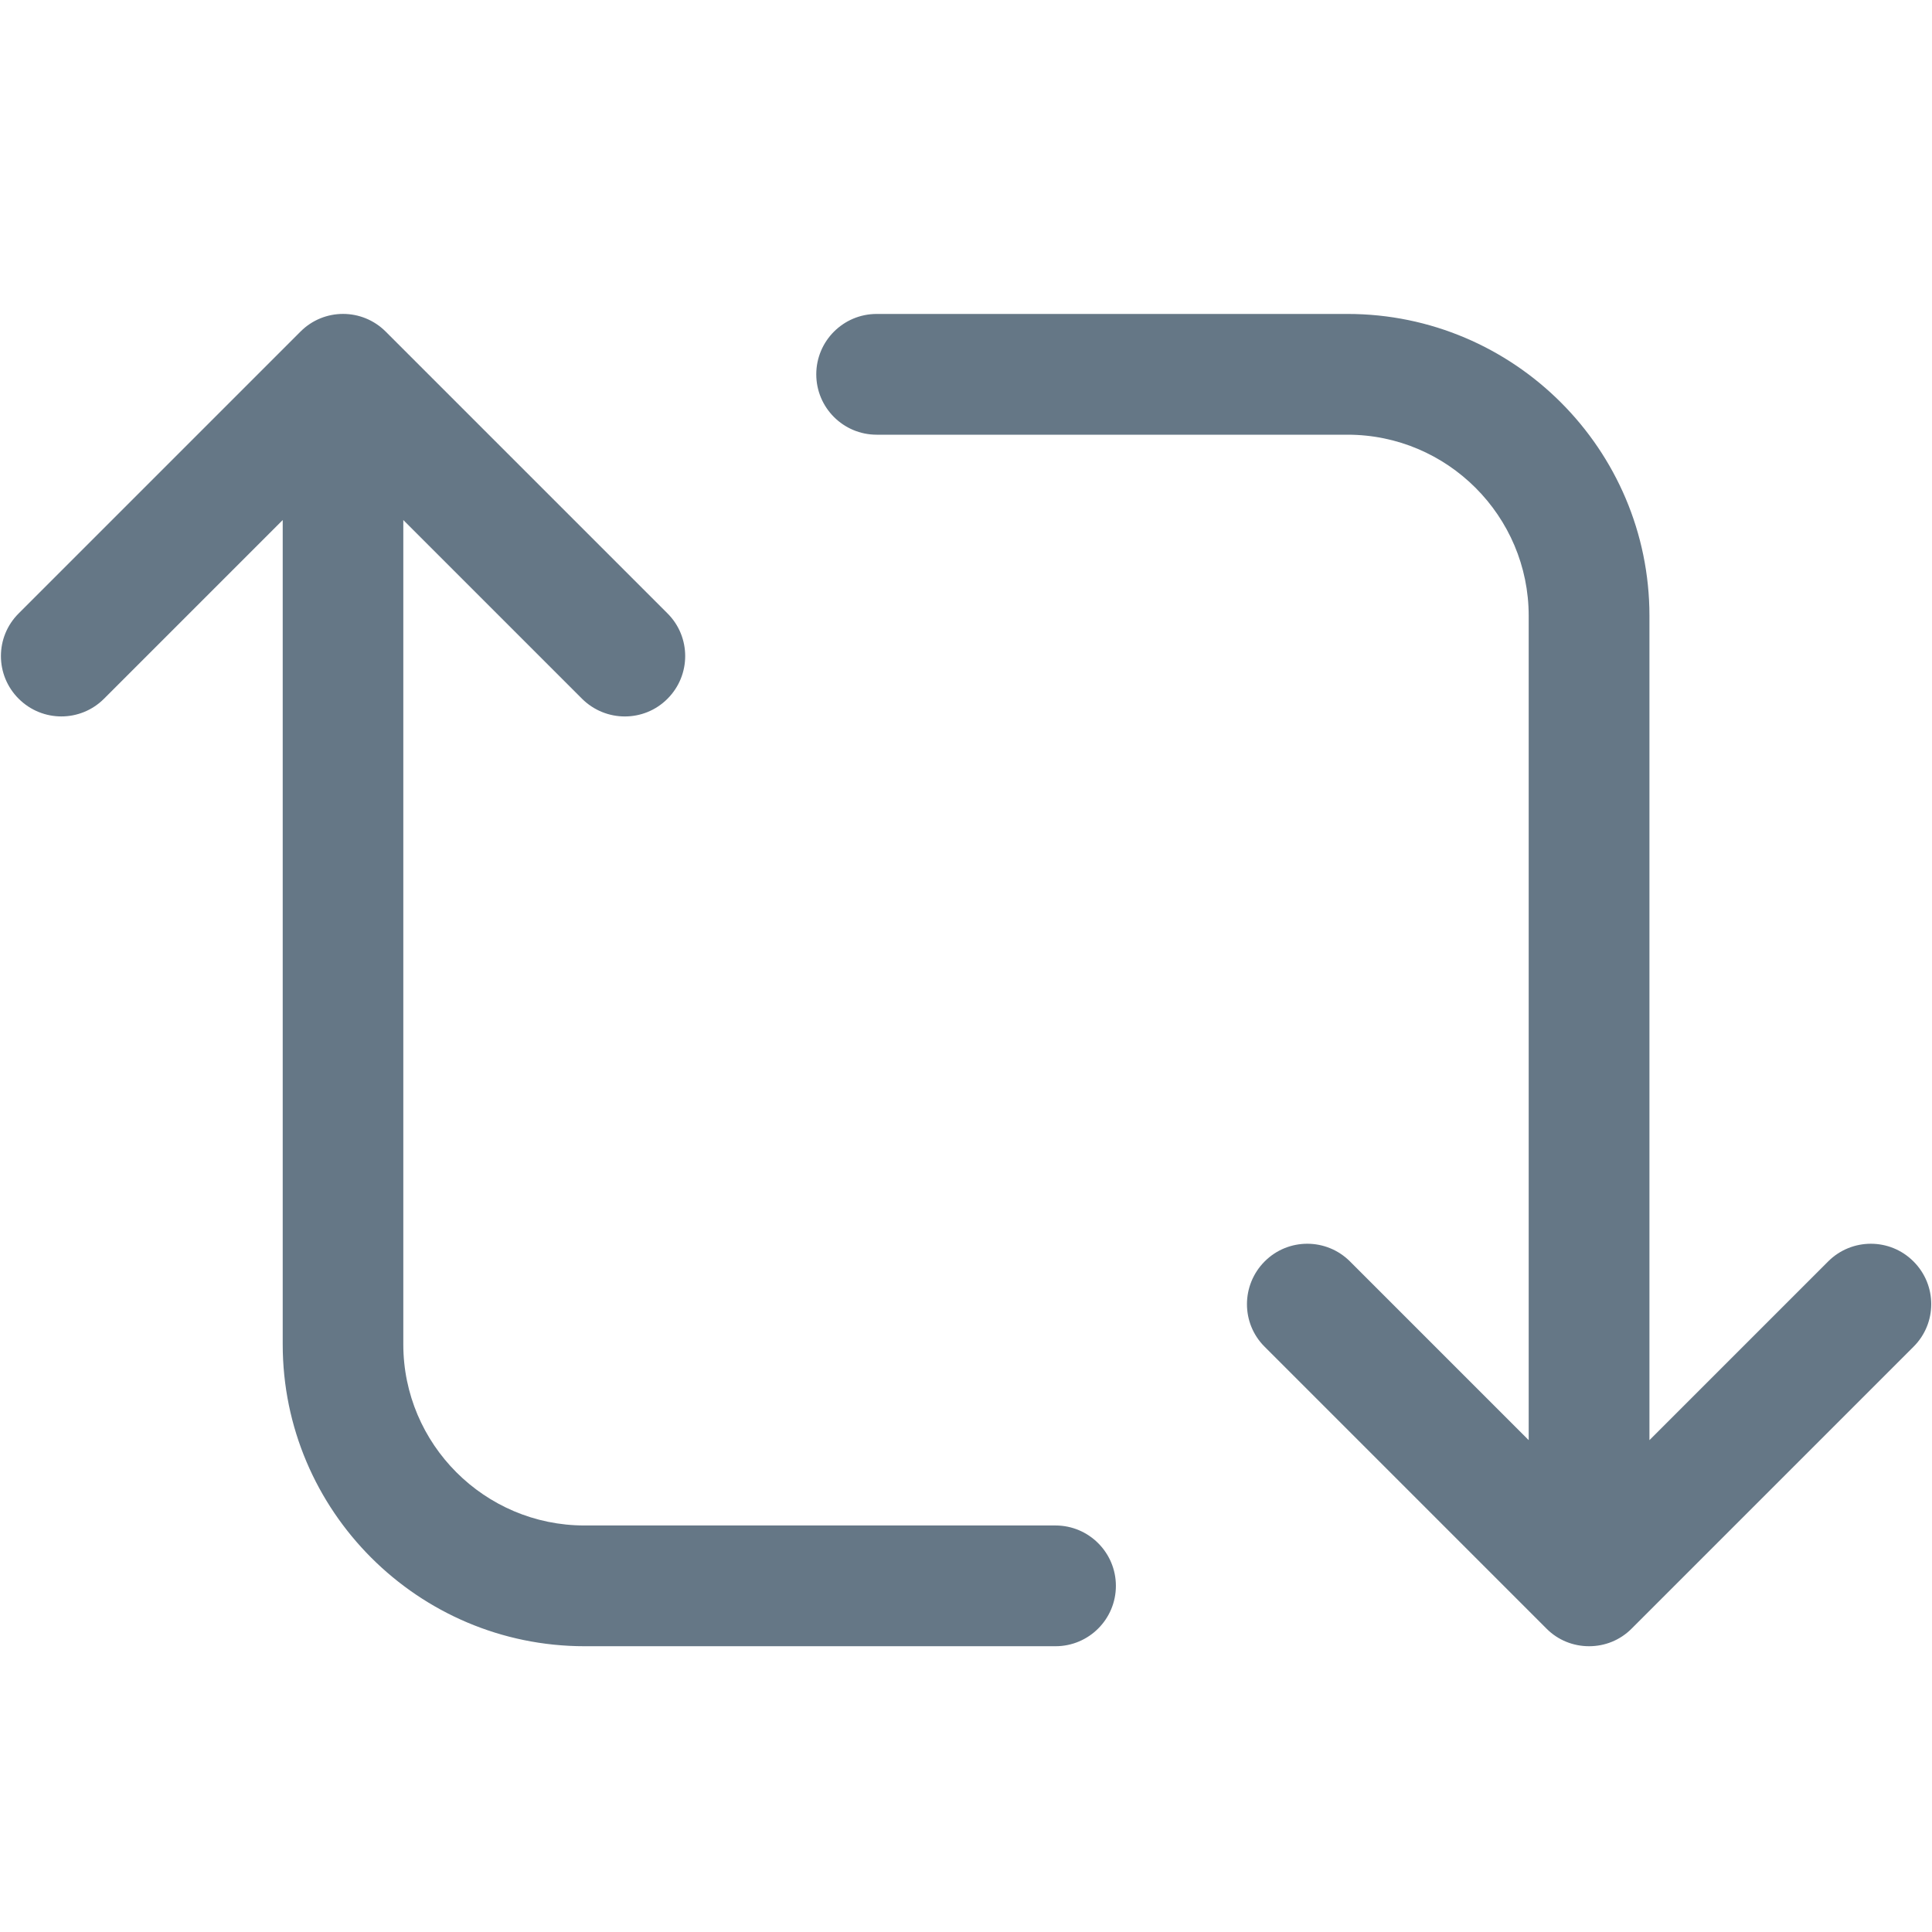
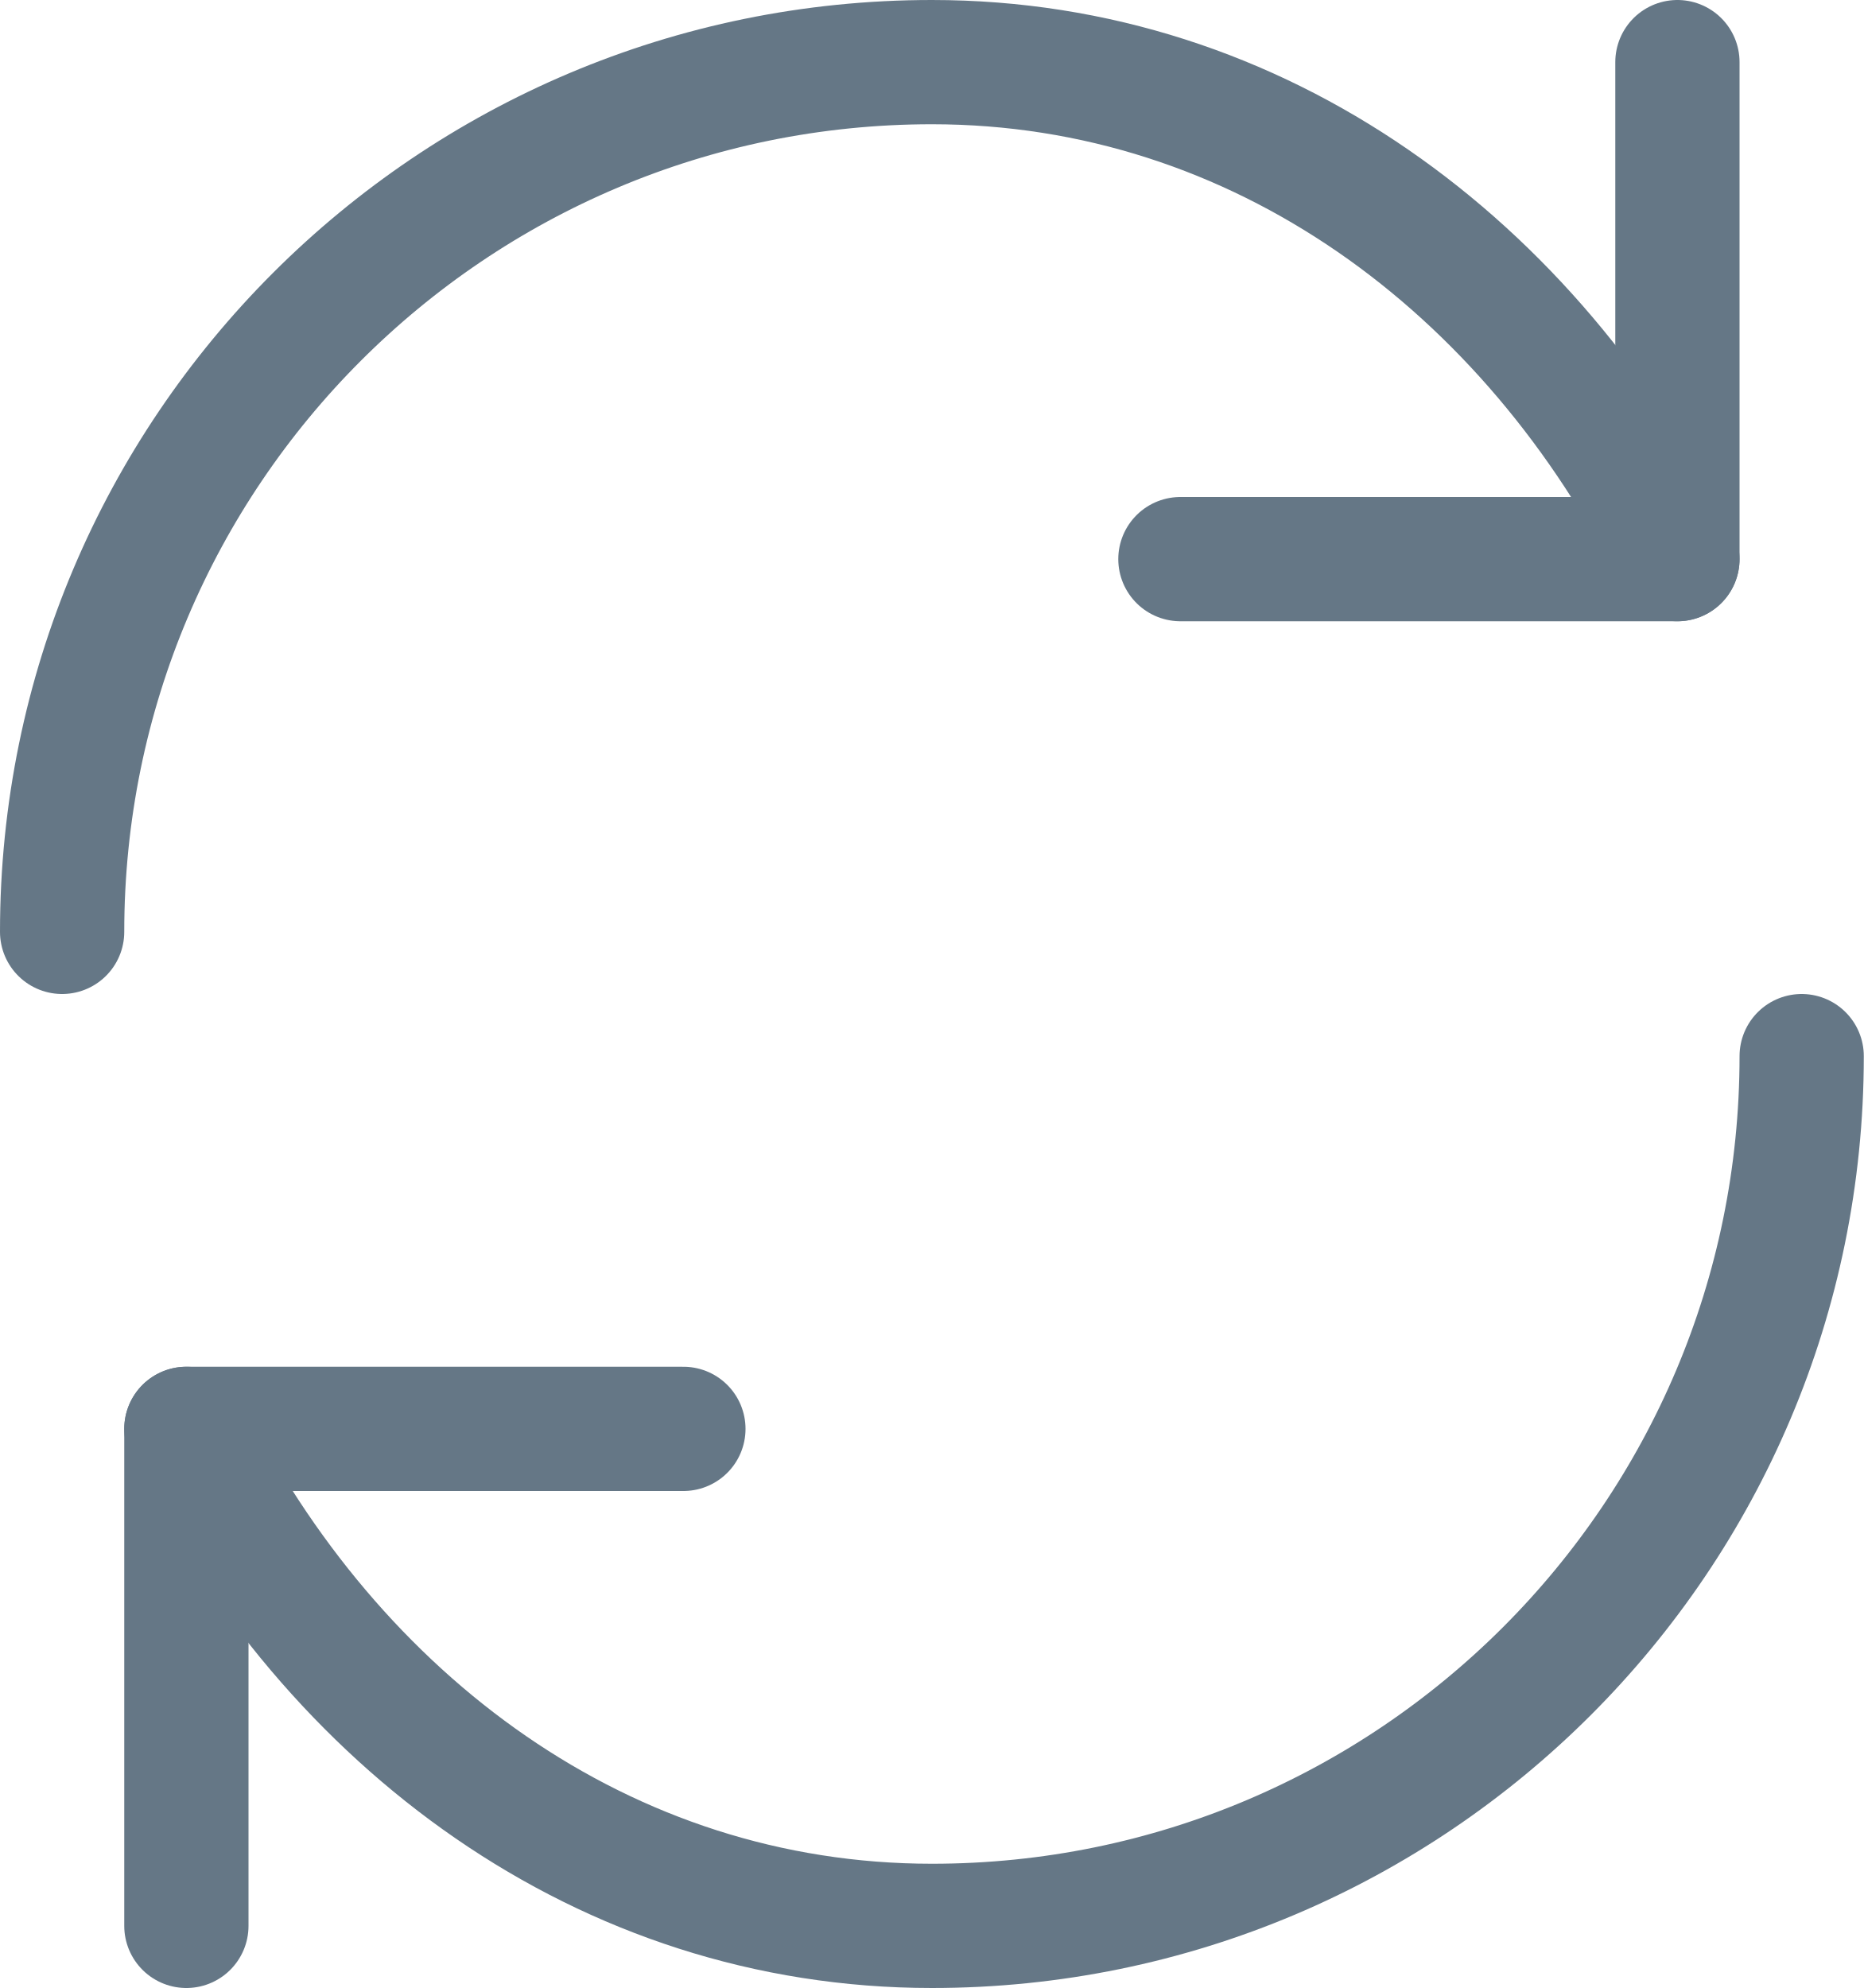
- <svg xmlns="http://www.w3.org/2000/svg" viewBox="0 0 24 24" width="18" height="18" class="r-4qtqp9 r-yyyyoo r-1xvli5t r-dnmrzs r-bnwqim r-1plcrui r-lrvibr r-1hdv0qi">
-   <g stroke="none" fill="#657786" stroke-width="1px">
-     <path d="M23.77 15.67c-.292-.293-.767-.293-1.06 0l-2.22 2.22V7.65c0-2.068-1.683-3.75-3.75-3.75h-5.85c-.414 0-.75.336-.75.75s.336.75.75.75h5.85c1.24 0 2.25 1.01 2.25 2.25v10.24l-2.22-2.22c-.293-.293-.768-.293-1.06 0s-.294.768 0 1.06l3.5 3.5c.145.147.337.22.53.22s.383-.072.53-.22l3.5-3.5c.294-.292.294-.767 0-1.06zm-10.66 3.28H7.26c-1.24 0-2.25-1.01-2.25-2.25V6.46l2.22 2.22c.148.147.34.22.532.22s.384-.073.53-.22c.293-.293.293-.768 0-1.06l-3.5-3.5c-.293-.294-.768-.294-1.06 0l-3.5 3.5c-.294.292-.294.767 0 1.06s.767.293 1.06 0l2.22-2.22V16.7c0 2.068 1.683 3.75 3.75 3.75h5.85c.414 0 .75-.336.75-.75s-.337-.75-.75-.75z" stroke="none" fill="#657786" stroke-width="1px" />
+ <svg xmlns="http://www.w3.org/2000/svg" width="15px" height="16px" viewBox="0 0 15 16" version="1.1">
+   <defs />
+   <g id="Symbols" stroke="none" stroke-width="1" fill="none" fill-rule="evenodd" stroke-linecap="round" stroke-linejoin="round">
+     <g id="twitter/retweet" transform="translate(-150, -95)" stroke="#657786">
+       <g id="Tweet">
+         <g id="Content" transform="translate(68, 20)">
+           <g id="Info-tweet" transform="translate(2, 75)">
+             <g id="refresh-69" transform="translate(80, 0)">
+               <path d="M0.5,7.5 C0.5,3.634 3.634,0.5 7.5,0.5 C10.136,0.5 12.328,2.141 13.5,4.5" id="Shape" />
+               <polyline id="Shape" points="13.5 0.5 13.5 4.5 9.5 4.5" />
+               <path d="M14.5,8.5 C14.5,12.366 11.366,15.5 7.5,15.5 C4.864,15.5 2.672,13.859 1.5,11.5" id="Shape" />
+               <polyline id="Shape" points="1.5 15.5 1.5 11.5 5.5 11.5" />
+             </g>
+           </g>
+         </g>
+       </g>
+     </g>
  </g>
</svg>
